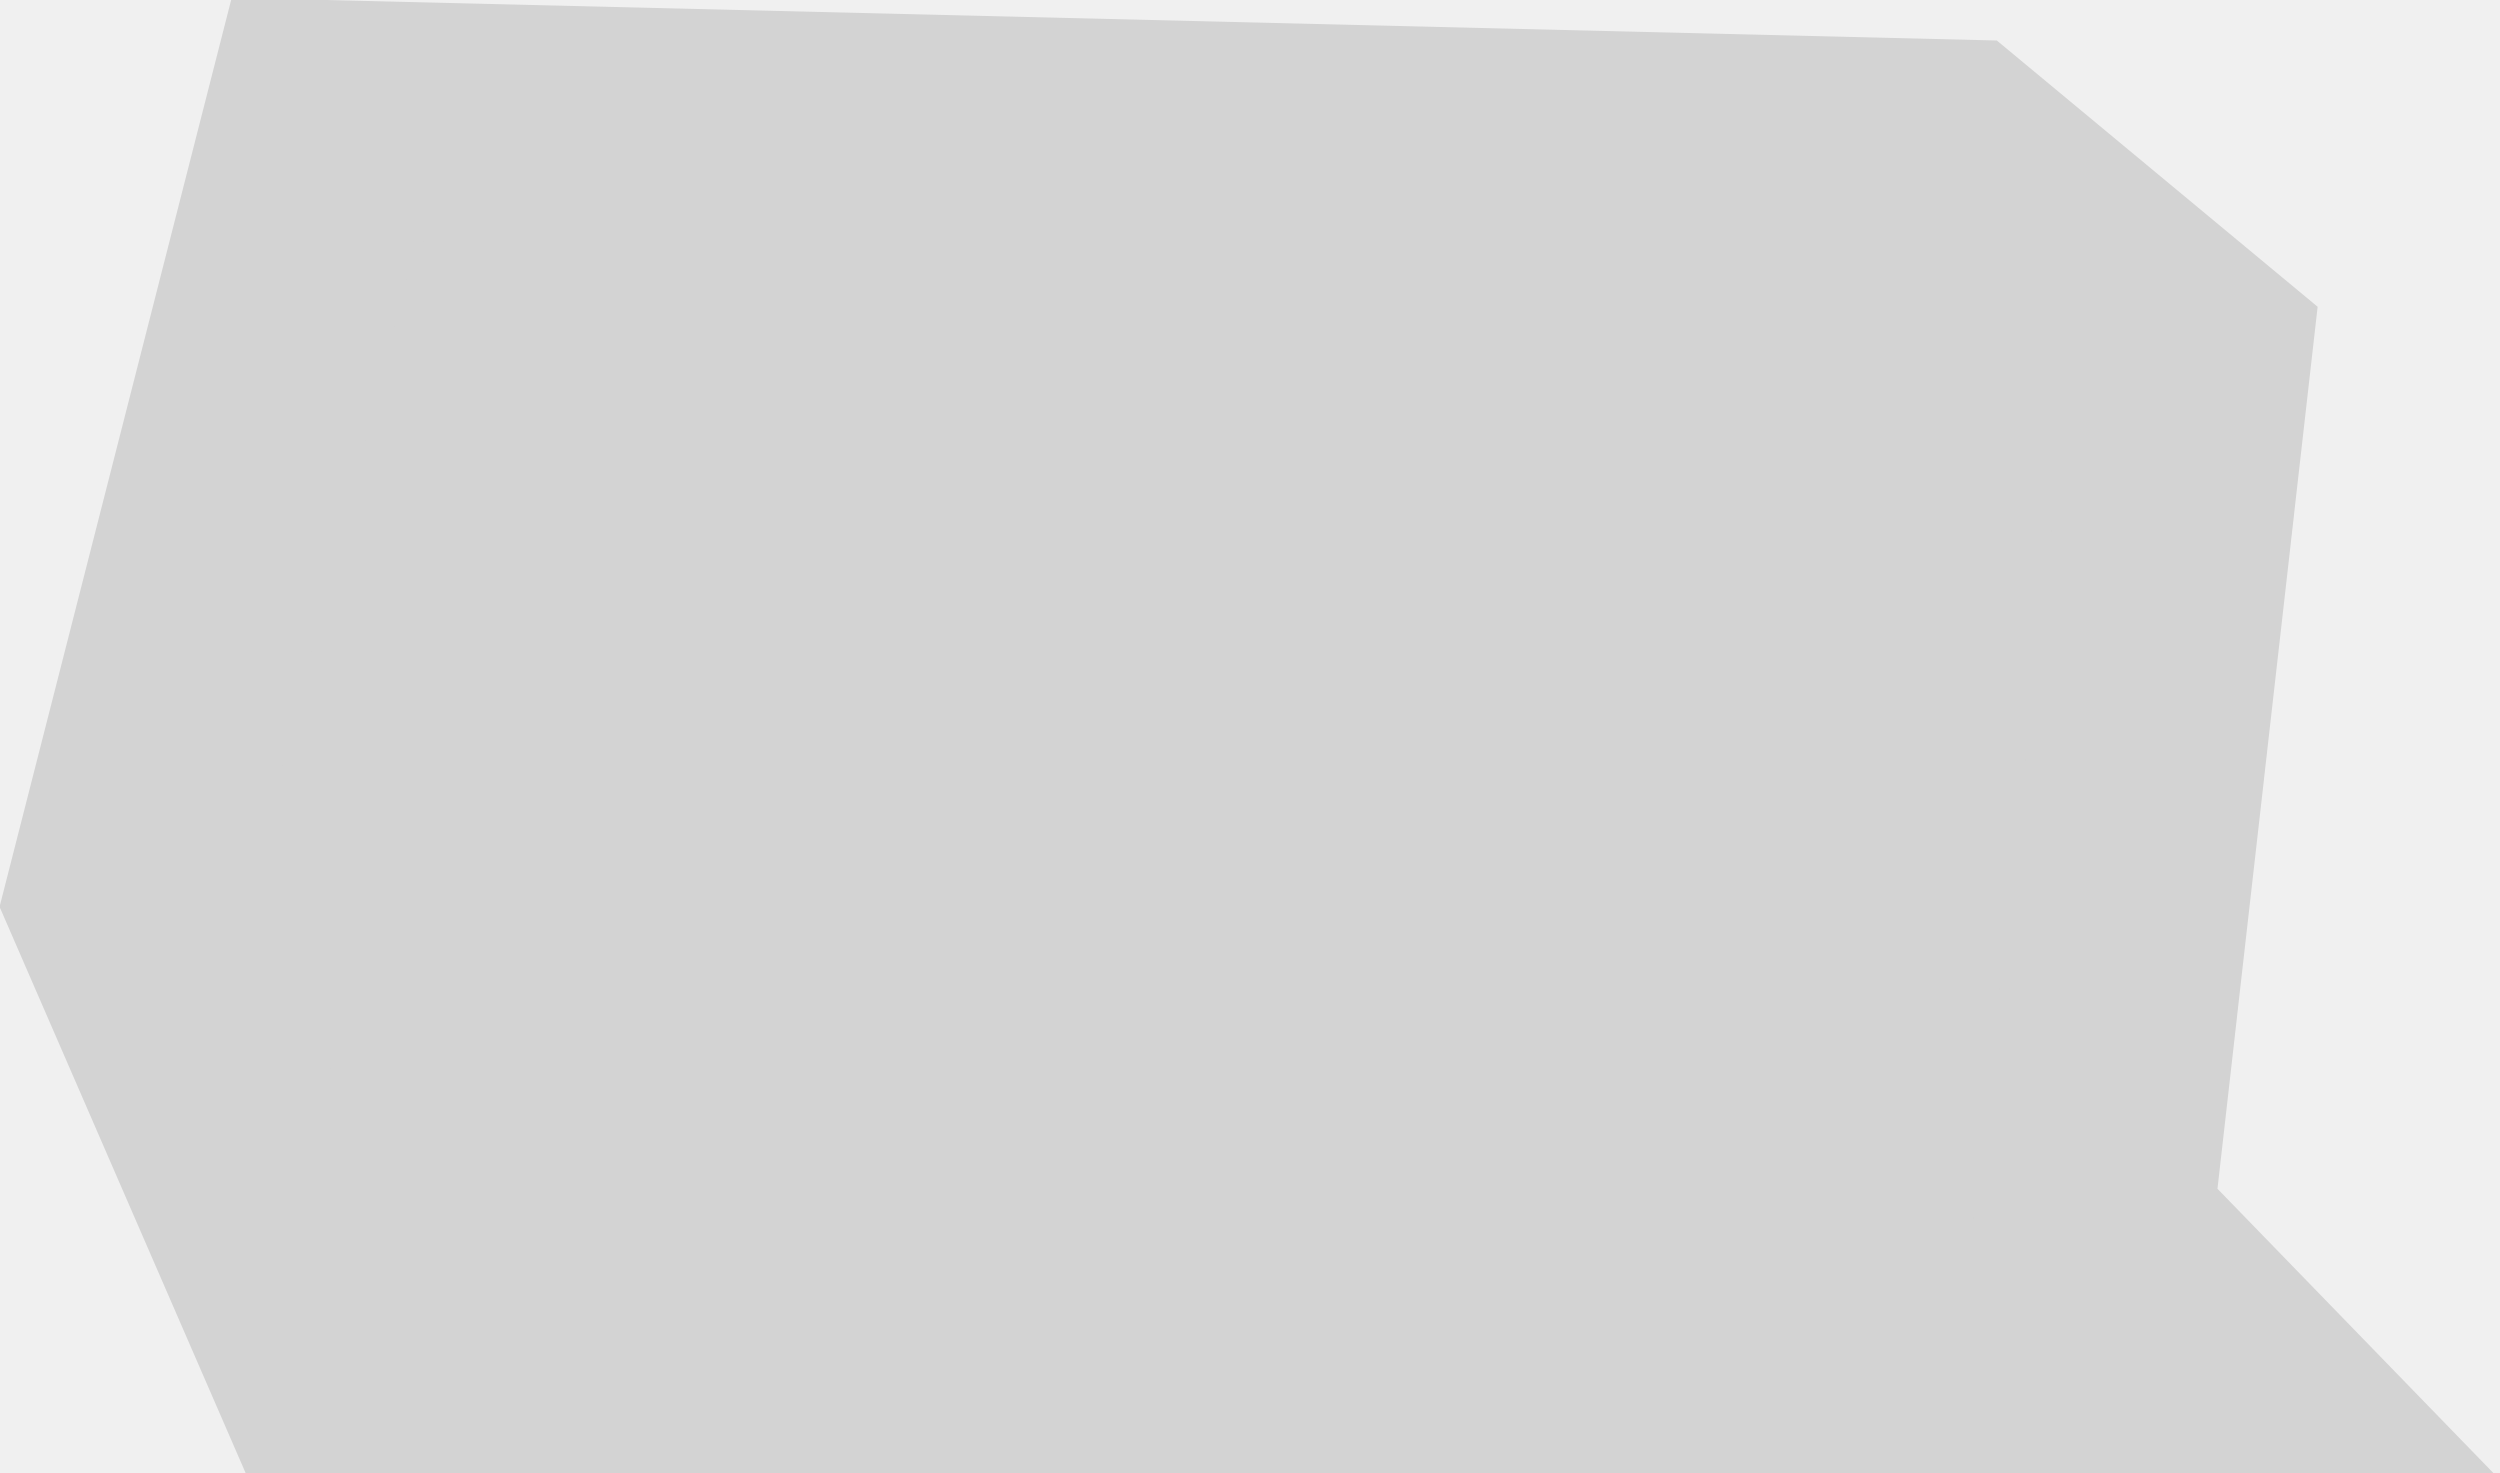
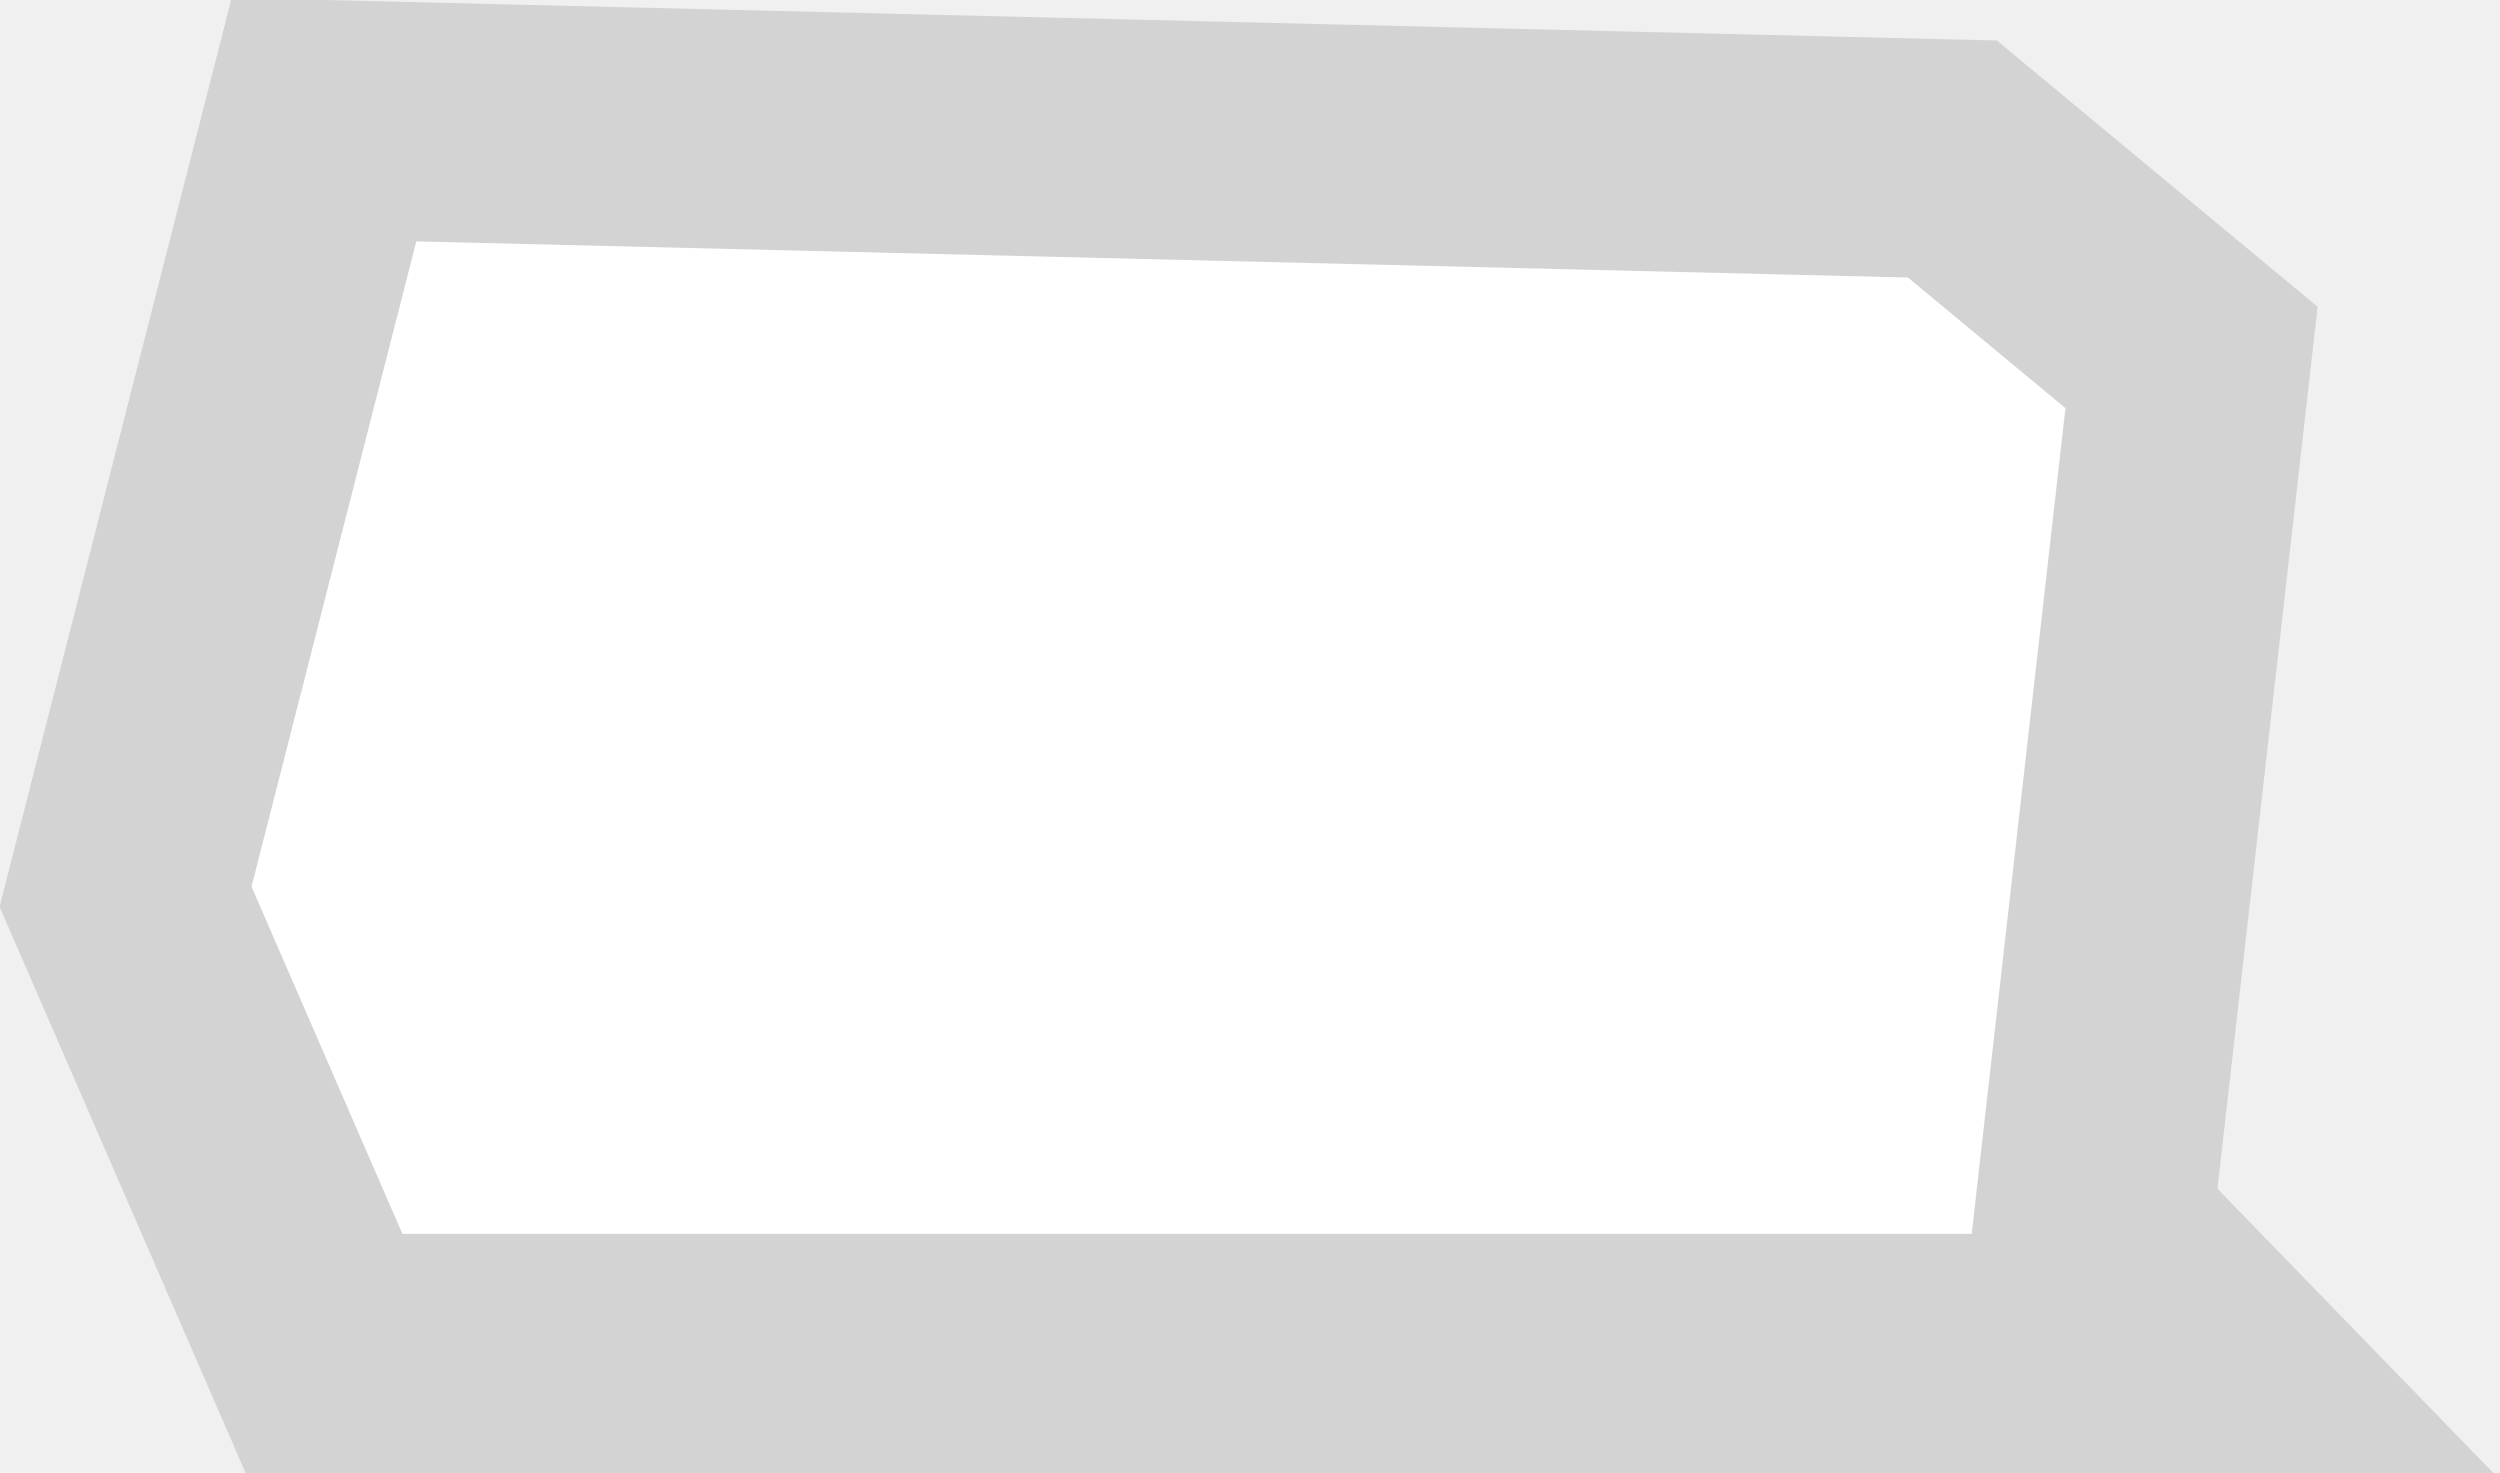
<svg xmlns="http://www.w3.org/2000/svg" viewBox="0 0 20.91 12.32">
  <defs>
-     <style>.cls-1{fill:#d3d3d3;stroke:#d3d3d3;stroke-miterlimit:10;stroke-width:2px;}</style>
+     <style>.cls-1{fill:#fff;stroke:#d3d3d3;stroke-miterlimit:10;stroke-width:2px;}</style>
  </defs>
  <g id="Camada_2" data-name="Camada 2">
    <g id="_3D" data-name="3D">
      <path id="DF" class="cls-1" d="M18.49,11.32H2.71L1.05,7.5,2.71,1l13.62.33,2,1.66-.83,7.31Z" />
    </g>
  </g>
</svg>
